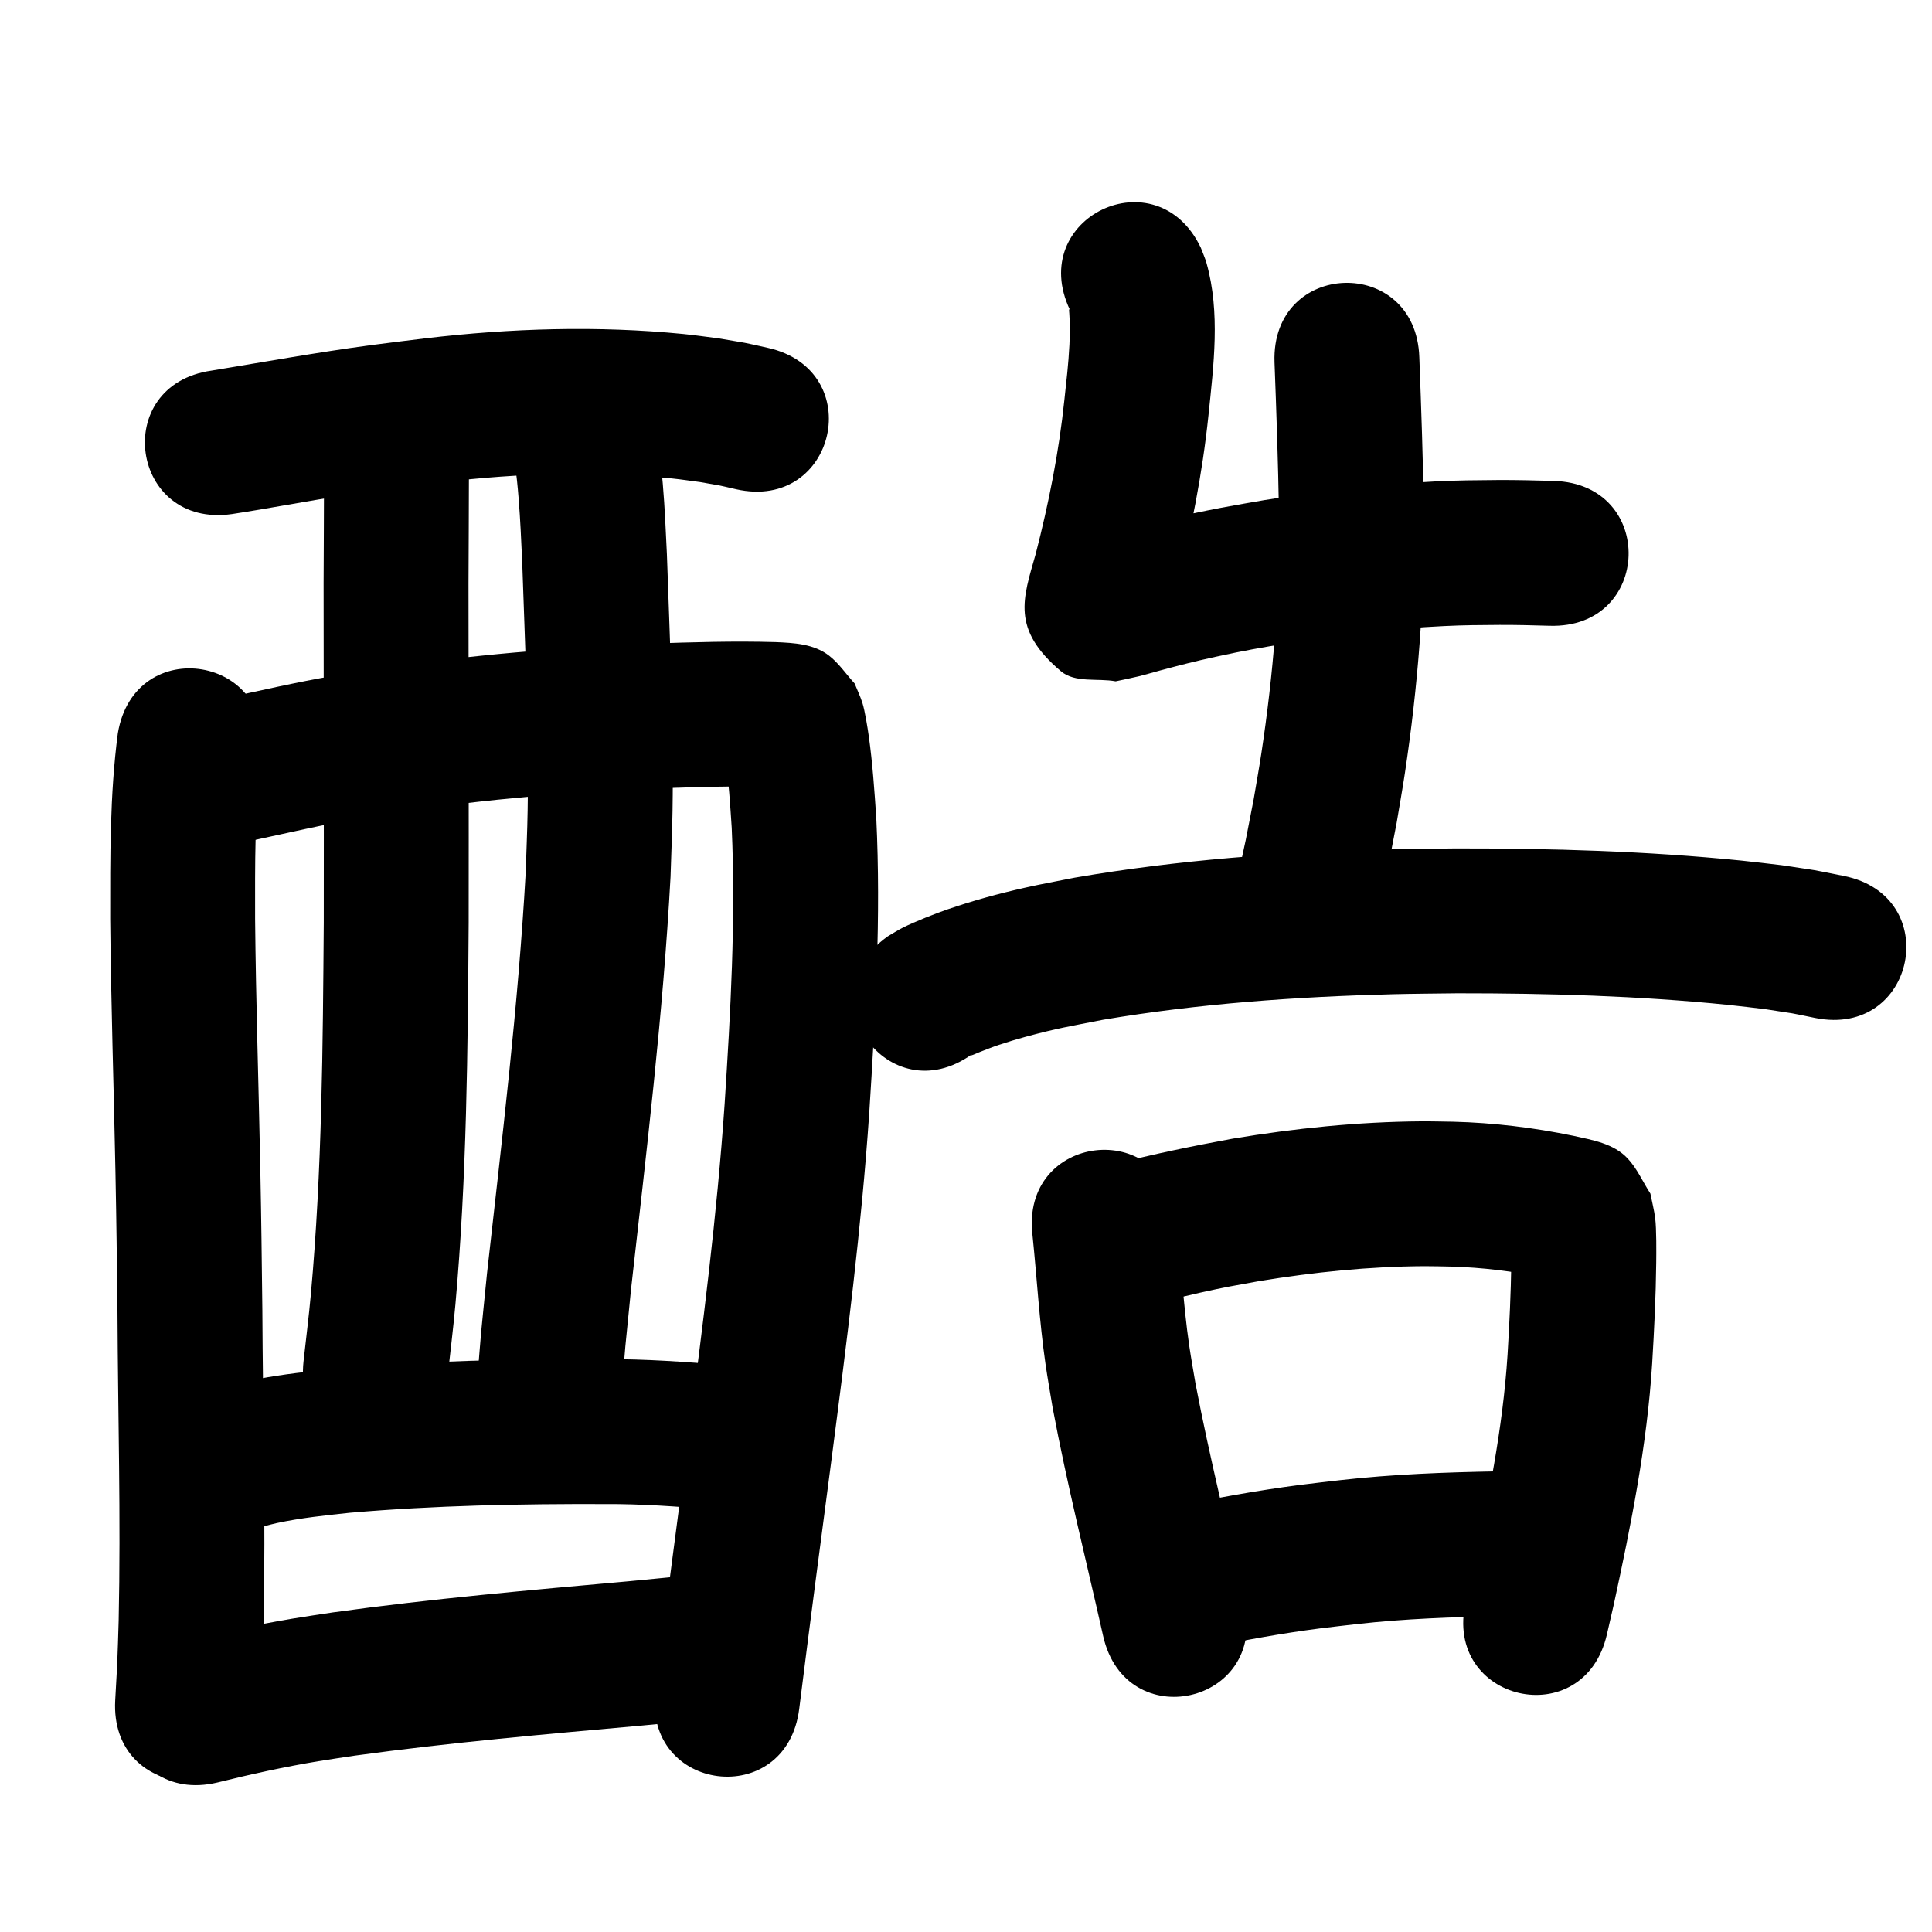
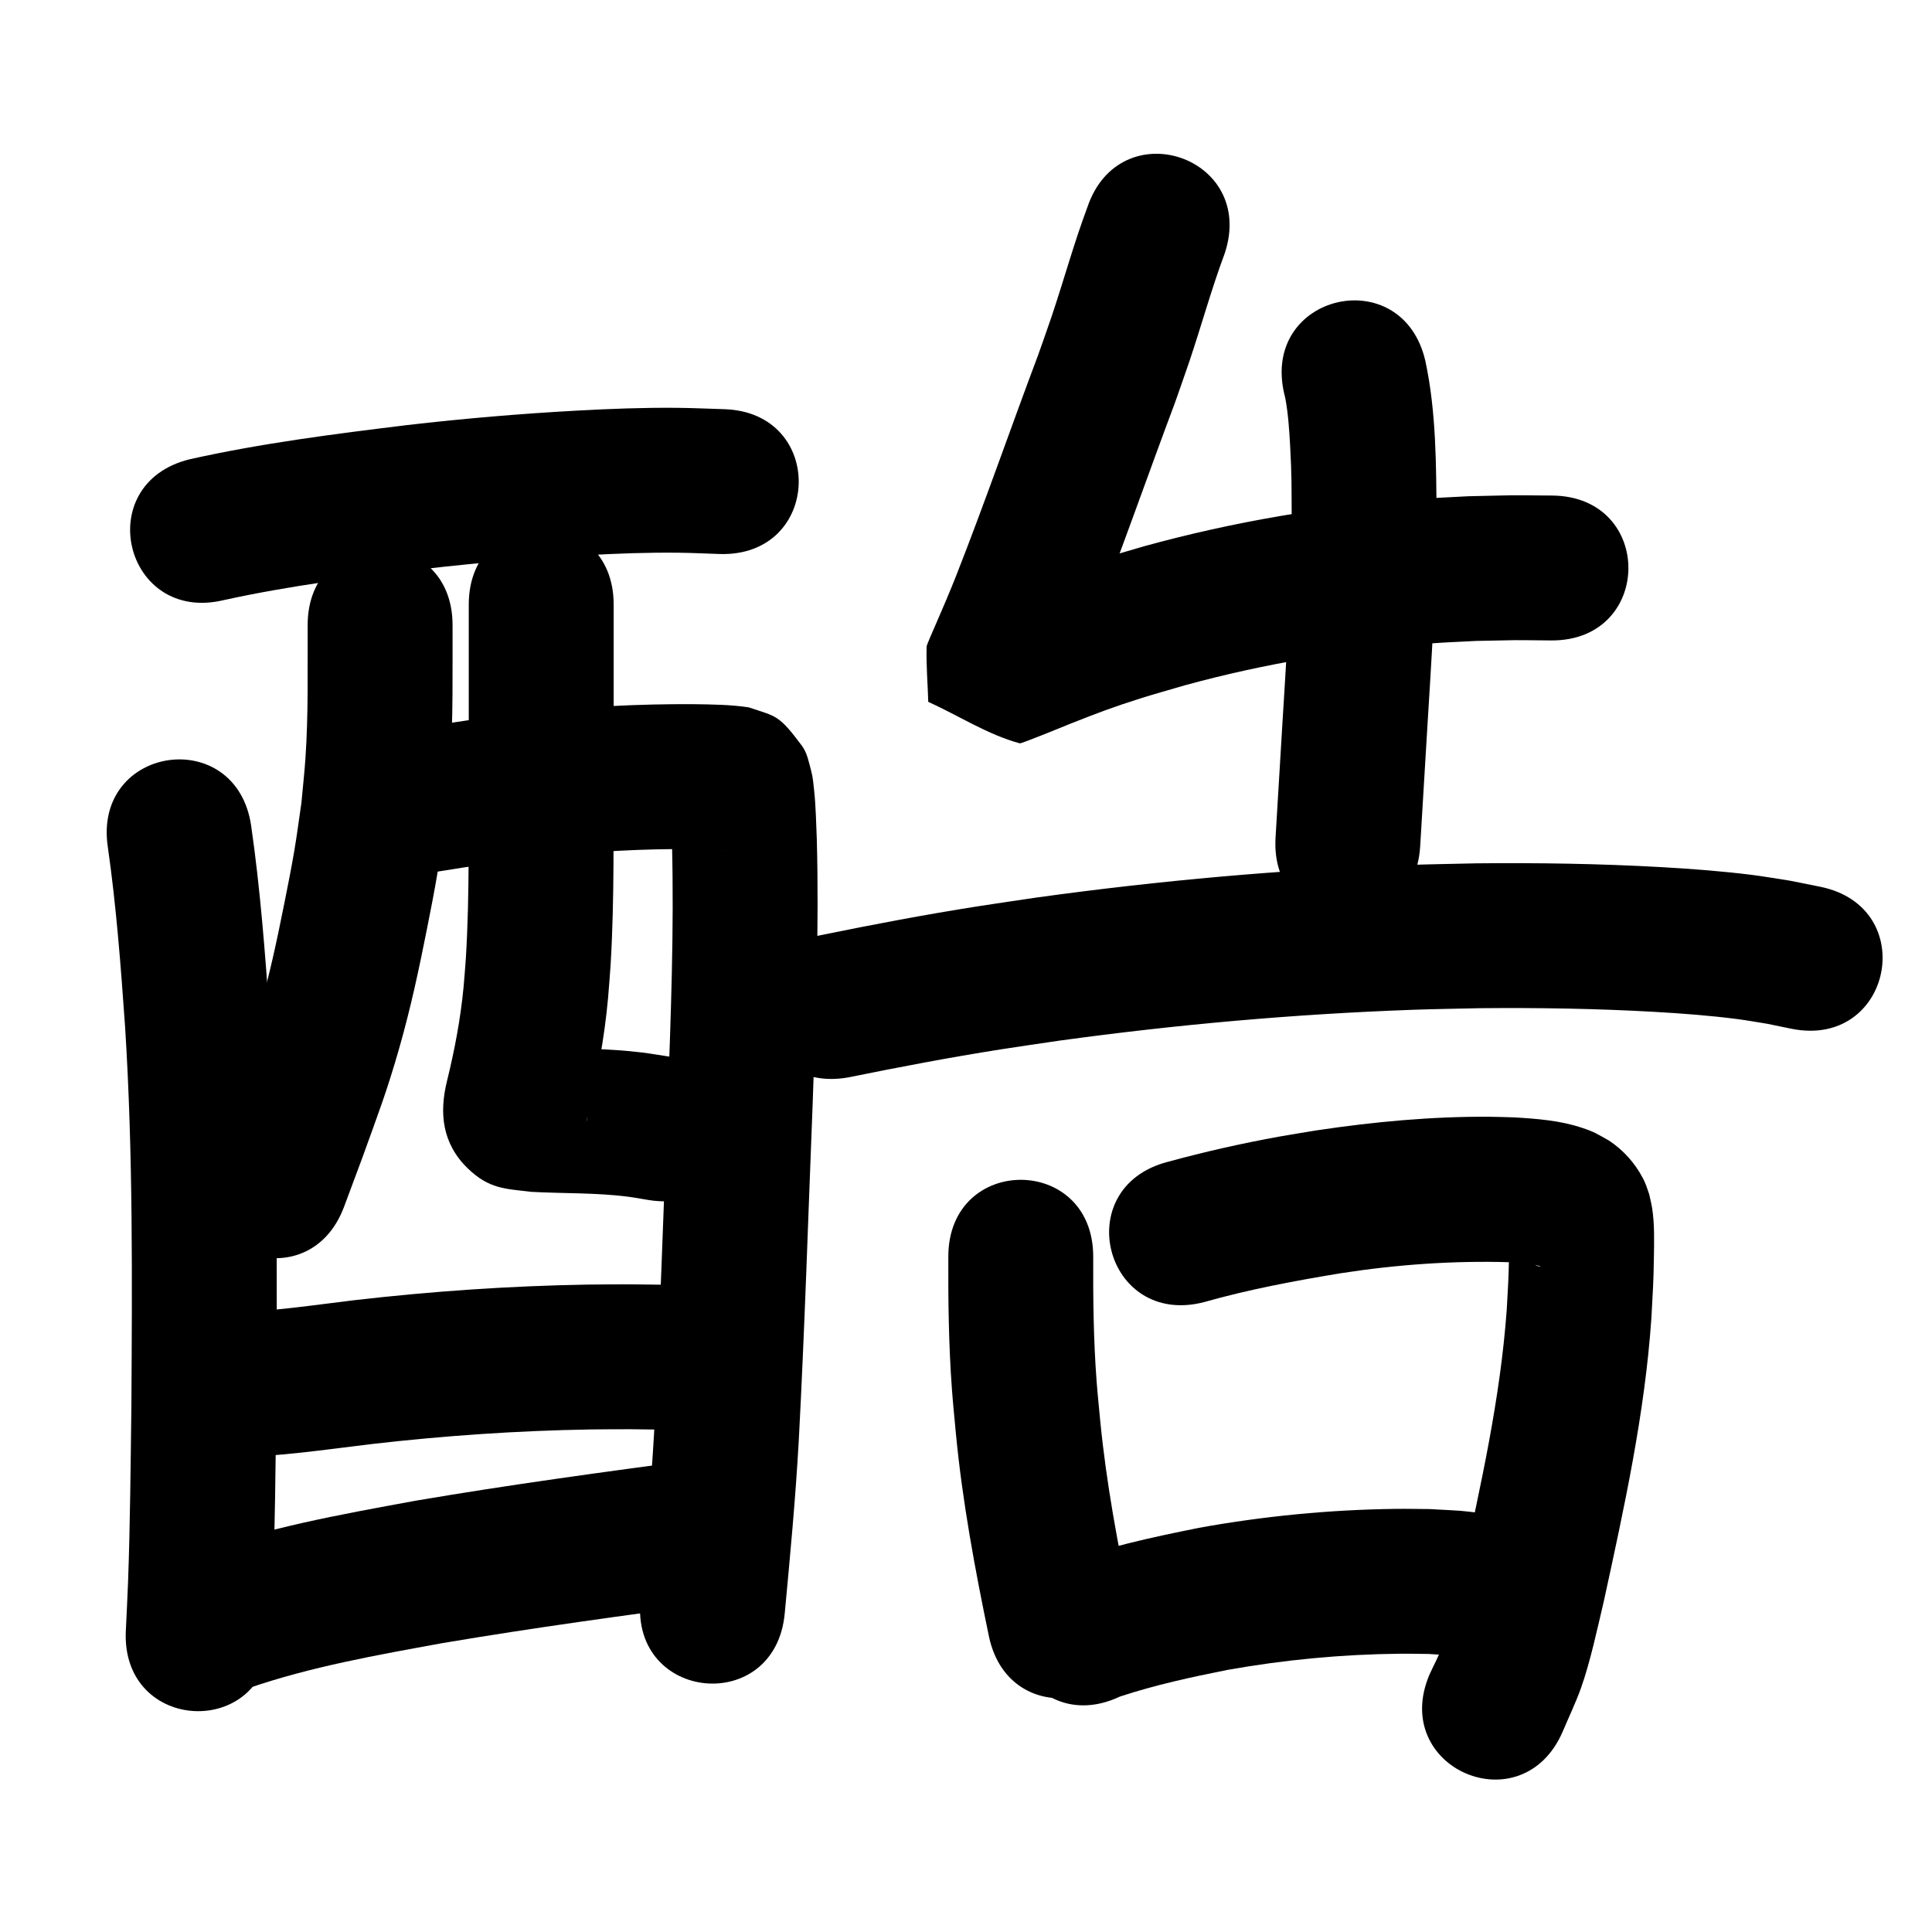
<svg xmlns="http://www.w3.org/2000/svg" width="1000" height="1000">
-   <path d="m 120.069,266.075 c 19.235,-2.923 38.334,-6.657 57.566,-9.602 22.253,-3.407 28.959,-4.075 51.783,-6.923 39.282,-4.642 79.004,-5.909 118.398,-1.902 4.91,0.499 9.789,1.261 14.683,1.892 13.494,2.408 7.32,1.122 18.555,3.701 51.752,11.587 68.138,-61.602 16.386,-73.188 v 0 c -15.89,-3.496 -7.379,-1.804 -25.562,-4.924 -6.057,-0.75 -12.097,-1.651 -18.171,-2.249 -44.456,-4.375 -89.273,-2.993 -133.593,2.25 -9.496,1.189 -19.003,2.294 -28.488,3.568 -27.494,3.692 -54.775,8.624 -82.139,13.128 -52.502,7.484 -41.919,81.733 10.583,74.25 z" />
-   <path d="m 60.991,379.55 c -4.178,31.843 -3.967,64.09 -3.948,96.144 0.396,43.605 1.861,87.191 2.711,130.788 0.58,29.741 0.687,42.861 1.051,72.567 0.235,53.211 1.776,106.443 0.615,159.654 -0.166,7.617 -0.506,15.229 -0.76,22.844 -0.342,6.163 -0.684,12.327 -1.026,18.49 -2.913,52.953 71.974,57.072 74.887,4.119 v 0 c 0.366,-6.715 0.733,-13.429 1.099,-20.144 0.265,-8.135 0.619,-16.268 0.795,-24.405 1.16,-53.819 -0.363,-107.659 -0.615,-161.477 -0.37,-30.156 -0.474,-43.12 -1.064,-73.325 -0.84,-43.061 -2.281,-86.111 -2.692,-129.18 -0.035,-27.906 -0.244,-55.949 2.923,-83.718 8.738,-52.308 -65.237,-64.665 -73.975,-12.357 z" />
-   <path d="m 129.057,435.384 c 19.331,-4.118 38.569,-8.682 58.067,-11.969 7.06,-1.19 14.151,-2.194 21.227,-3.291 43.566,-6.575 87.499,-10.101 131.49,-12.059 19.803,-0.628 39.625,-1.355 59.438,-0.742 0.527,0.023 3.518,0.144 4.37,0.212 0.264,0.021 -0.533,0.014 -0.795,-0.022 -1.174,-0.159 -2.391,-0.172 -3.51,-0.561 -3.55,-1.232 -7.389,-2.068 -10.43,-4.276 -4.502,-3.269 -7.843,-7.893 -11.764,-11.839 -0.79,-1.566 -1.433,-3.215 -2.369,-4.699 -0.155,-0.246 -0.081,0.582 -0.045,0.871 0.234,1.892 0.602,3.765 0.852,5.654 1.576,11.898 2.359,23.825 3.146,35.796 2.139,47.694 -0.608,95.443 -3.673,143.033 -3.957,57.814 -11.391,115.296 -18.847,172.738 -5.723,43.644 -11.505,87.28 -16.957,130.959 -6.569,52.625 67.853,61.915 74.422,9.29 v 0 c 5.437,-43.558 11.204,-87.073 16.911,-130.597 7.663,-59.051 15.272,-118.147 19.316,-177.582 3.26,-50.85 6.122,-101.874 3.661,-152.83 -0.956,-14.178 -1.907,-28.313 -3.881,-42.394 -0.591,-4.218 -2.021,-13.248 -3.324,-17.321 -1.097,-3.429 -2.689,-6.68 -4.033,-10.02 -4.401,-4.789 -8.073,-10.37 -13.203,-14.368 -7.852,-6.118 -18.192,-6.608 -27.591,-7.012 -21.686,-0.638 -43.38,0.039 -65.055,0.783 -46.73,2.11 -93.398,5.861 -139.673,12.877 -7.784,1.218 -15.586,2.331 -23.353,3.653 -20.079,3.417 -39.91,8.045 -59.816,12.315 -51.9,10.902 -36.483,84.3 15.418,73.398 z" />
-   <path d="m 167.712,245.951 c 0.014,18.638 -0.183,37.274 -0.217,55.912 0.037,58.514 0.175,117.029 0.087,175.543 -0.483,64.151 -0.876,128.451 -6.668,192.396 -1.053,11.63 -2.536,23.216 -3.804,34.825 -5.724,52.723 68.838,60.818 74.562,8.094 v 0 c 1.348,-12.489 2.92,-24.956 4.044,-37.467 5.904,-65.724 6.394,-131.803 6.867,-197.737 0.087,-58.507 -0.05,-117.013 -0.087,-175.52 0.033,-18.683 0.233,-37.364 0.217,-56.047 0,-53.033 -75,-53.033 -75,0 z" />
-   <path d="m 265.918,235.898 c -0.811,1.301 -0.044,-0.035 0.552,3.963 0.882,5.922 1.483,11.982 1.953,17.933 0.968,12.256 1.237,20.013 1.853,32.637 1.432,43.025 3.553,86.077 2.827,129.141 -0.18,10.668 -0.664,21.328 -0.997,31.992 -3.9,69.465 -12.327,138.565 -20.045,207.679 -4.004,40.245 -2.207,20.377 -5.421,59.6 -4.32,52.857 70.43,58.967 74.751,6.11 v 0 c 3.066,-37.612 1.343,-18.482 5.207,-57.386 7.941,-71.115 16.606,-142.219 20.473,-213.705 0.344,-11.399 0.847,-22.794 1.032,-34.196 0.72,-44.321 -1.419,-88.631 -2.918,-132.912 -0.672,-13.594 -1.007,-22.929 -2.121,-36.283 -0.951,-11.395 -2.107,-22.953 -4.915,-34.072 -0.618,-2.446 -1.443,-4.834 -2.165,-7.251 -18.917,-49.545 -88.983,-22.792 -70.067,26.752 z" />
-   <path d="m 133.659,790.675 c -0.086,0.133 -0.412,0.435 -0.258,0.4 1.224,-0.283 2.389,-0.779 3.583,-1.168 2.044,-0.514 4.073,-1.098 6.133,-1.543 12.577,-2.715 25.294,-4.01 38.07,-5.378 43.904,-3.776 87.987,-4.639 132.031,-4.491 18.583,-0.095 37.103,1.228 55.601,2.807 52.846,4.448 59.137,-70.287 6.291,-74.736 v 0 c -20.514,-1.705 -41.051,-3.168 -61.656,-3.071 -46.834,-0.137 -93.714,0.797 -140.391,4.932 -26.256,2.902 -53.439,5.477 -77.368,17.566 -45.737,26.844 -7.774,91.526 37.963,64.682 z" />
-   <path d="m 112.581,922.612 c 17.267,-4.284 34.654,-8.096 52.209,-11.012 6.32,-1.049 12.665,-1.94 18.997,-2.91 49.369,-6.792 99.036,-11.107 148.657,-15.564 8.176,-0.79 16.352,-1.58 24.529,-2.37 52.787,-5.102 45.572,-79.754 -7.215,-74.652 v 0 c -8.008,0.774 -16.016,1.548 -24.023,2.323 -51.193,4.599 -102.434,9.062 -153.358,16.136 -7.007,1.083 -14.027,2.079 -21.02,3.25 -18.861,3.159 -37.551,7.235 -56.11,11.83 -51.597,12.257 -34.262,85.227 17.335,72.969 z" />
-   <path d="m 553.806,160.446 c -0.136,-0.121 -0.374,-0.542 -0.408,-0.363 -0.136,0.704 0.035,1.434 0.063,2.15 0.084,2.082 0.265,4.162 0.275,6.246 0.015,3.317 -0.033,6.636 -0.203,9.948 -0.538,10.473 -1.503,18.083 -2.622,28.662 -2.815,26.915 -8.087,53.468 -14.843,79.648 -6.573,23.184 -12.748,38.866 13.032,60.675 7.341,6.21 18.91,3.491 28.366,5.236 3.953,-0.857 7.93,-1.613 11.86,-2.571 3.754,-0.915 7.45,-2.051 11.184,-3.047 10.859,-2.895 17.337,-4.594 28.573,-7.045 17.023,-3.712 20.912,-4.202 38.524,-7.299 26.423,-4.219 53.047,-7.35 79.784,-8.633 11.259,-0.54 17.771,-0.502 28.795,-0.601 8.632,-0.032 17.261,0.189 25.887,0.45 53.009,1.584 55.249,-73.383 2.24,-74.967 v 0 c -9.617,-0.285 -19.235,-0.526 -28.857,-0.479 -12.884,0.134 -19.578,0.089 -32.832,0.749 -29.51,1.47 -58.898,4.923 -88.059,9.624 -7.447,1.32 -14.912,2.541 -22.34,3.96 -20.382,3.893 -40.773,8.509 -60.675,14.426 -0.789,0.235 -1.538,0.59 -2.306,0.886 6.756,2.043 15.469,0.953 20.268,6.129 23.766,25.638 17.11,21.906 14.802,37.239 -0.128,0.849 0.372,-1.677 0.595,-2.507 1.218,-4.526 2.655,-8.992 3.796,-13.541 7.636,-29.771 13.618,-59.957 16.804,-90.555 2.67,-25.929 6.177,-53.005 -0.98,-78.567 -0.768,-2.745 -1.979,-5.346 -2.968,-8.018 -22.744,-47.908 -90.497,-15.743 -67.753,32.165 z" />
-   <path d="m 659.68,187.422 c 0.994,26.091 1.894,52.18 2.317,78.288 0.499,41.599 -2.883,83.168 -9.131,124.279 -1.207,7.941 -2.651,15.843 -3.977,23.765 -5.421,27.791 -2.664,14.433 -8.21,40.086 -11.185,51.84 62.128,67.658 73.313,15.817 v 0 c 5.99,-27.815 3.007,-13.295 8.876,-43.574 1.436,-8.646 3.001,-17.271 4.307,-25.938 6.761,-44.883 10.363,-90.262 9.812,-135.666 -0.44,-26.532 -1.329,-53.046 -2.348,-79.562 -1.771,-53.003 -76.729,-50.499 -74.958,2.504 z" />
-   <path d="m 502.993,545.762 c -0.122,0.184 -0.577,0.616 -0.366,0.552 1.613,-0.492 3.124,-1.273 4.7,-1.875 3.219,-1.228 6.414,-2.524 9.683,-3.611 4.485,-1.491 9.005,-2.881 13.566,-4.117 17.032,-4.614 22.333,-5.311 40.386,-8.891 49.543,-8.347 99.8,-11.922 149.989,-13.209 11.141,-0.286 22.288,-0.319 33.431,-0.478 46.824,-0.023 93.727,1.288 140.337,6.014 6.301,0.639 12.583,1.456 18.874,2.185 18.637,2.899 9.98,1.315 26.004,4.578 52.002,10.408 66.72,-63.134 14.719,-73.542 v 0 c -20.285,-4.005 -9.577,-2.11 -32.149,-5.545 -6.936,-0.794 -13.862,-1.683 -20.809,-2.382 -49.182,-4.944 -98.665,-6.361 -148.07,-6.301 -11.713,0.174 -23.428,0.214 -35.138,0.522 -54.191,1.424 -108.449,5.406 -161.912,14.616 -8.532,1.722 -17.105,3.254 -25.596,5.167 -14.173,3.194 -26.453,6.552 -40.096,11.205 -5.971,2.036 -17.224,6.48 -23.185,9.47 -2.718,1.363 -5.265,3.043 -7.897,4.564 -43.187,30.779 0.34,91.855 43.528,61.076 z" />
-   <path d="m 534.431,639.444 c 2.285,22.154 3.527,44.399 6.705,66.46 1.09,7.57 2.461,15.097 3.691,22.646 7.428,39.667 17.314,78.81 26.142,118.176 11.606,51.748 84.788,35.335 73.182,-16.413 v 0 c -8.514,-37.958 -18.011,-75.705 -25.316,-113.923 -1.09,-6.574 -2.305,-13.129 -3.27,-19.724 -3.218,-21.99 -4.267,-44.193 -6.681,-66.269 -6.396,-52.646 -80.848,-43.601 -74.453,9.045 z" />
-   <path d="m 583.793,677.315 c 2.036,-0.316 4.085,-0.556 6.108,-0.947 10.376,-2.004 20.58,-4.907 30.895,-7.191 14.568,-3.226 15.656,-3.274 30.897,-6.067 28.293,-4.635 56.939,-7.598 85.632,-7.734 4.608,-0.022 9.215,0.142 13.822,0.213 16.14,0.468 32.176,2.408 47.966,5.728 0.034,0.007 5.734,1.249 6.185,1.353 0.333,0.077 1.322,0.355 0.992,0.266 -4.779,-1.289 -7.878,-1.902 -12.51,-6.282 -4.11,-3.886 -6.771,-9.062 -10.157,-13.593 -0.449,-1.143 -0.417,-4.232 -1.345,-3.428 -1.148,0.994 0.045,3.038 0.042,4.557 -0.005,3.068 -0.02,6.136 -0.065,9.204 -0.235,15.968 -0.977,31.854 -1.955,47.793 -2.435,38.284 -10.166,75.86 -18.274,113.258 -1.125,4.895 -2.25,9.791 -3.375,14.686 -11.866,51.688 61.232,68.47 73.098,16.782 v 0 c 1.192,-5.195 2.383,-10.39 3.575,-15.585 8.913,-41.156 17.211,-82.464 19.837,-124.597 1.043,-17.362 1.903,-34.677 2.092,-52.073 0.057,-5.233 0.179,-17.593 -0.529,-23.109 -0.551,-4.292 -1.655,-8.494 -2.482,-12.741 -3.939,-6.079 -6.854,-12.961 -11.818,-18.237 -7.314,-7.775 -18.245,-9.488 -28.01,-11.676 -20.5,-4.245 -41.311,-6.776 -62.256,-7.299 -5.554,-0.066 -11.108,-0.24 -16.662,-0.198 -32.634,0.248 -65.212,3.604 -97.384,8.952 -20.722,3.83 -41.367,8.014 -61.766,13.337 -52.771,5.265 -45.325,79.895 7.446,74.629 z" />
-   <path d="m 625.383,852.877 c 19.099,-4.037 38.319,-7.491 57.683,-9.993 6.455,-0.834 12.928,-1.518 19.392,-2.277 24.631,-2.766 49.396,-3.637 74.158,-4.058 53.025,-0.931 51.708,-75.919 -1.316,-74.988 v 0 c -27.258,0.492 -54.519,1.486 -81.63,4.564 -7.074,0.839 -14.159,1.593 -21.223,2.516 -21.695,2.834 -43.241,6.704 -64.624,11.322 -51.559,12.418 -33.998,85.333 17.561,72.915 z" />
+   <path d="m 115.96,310.584 c 34.262,-7.513 69.081,-11.878 103.864,-16.117 27.821,-3.212 55.738,-5.585 83.704,-7.093 16.308,-0.879 31.255,-1.459 47.541,-1.29 7.156,0.074 14.307,0.447 21.46,0.67 53.009,1.58 55.244,-73.387 2.234,-74.967 v 0 c -8.159,-0.233 -16.314,-0.63 -24.476,-0.699 -17.543,-0.149 -34.034,0.485 -51.57,1.44 -29.394,1.602 -58.737,4.109 -87.979,7.491 -37.674,4.605 -75.387,9.393 -112.466,17.68 -51.537,12.508 -33.848,85.392 17.689,72.884 z" />
+   <path d="m 55.796,438.309 c 4.425,30.855 6.748,61.968 8.943,93.045 4.159,65.484 3.656,131.132 3.265,196.709 -0.41,30.187 -0.614,60.384 -1.715,90.557 -0.311,8.54 -0.778,17.073 -1.167,25.609 -2.402,52.979 72.521,56.376 74.923,3.397 v 0 c 0.405,-8.971 0.889,-17.939 1.215,-26.914 1.115,-30.721 1.329,-61.467 1.742,-92.203 0.402,-67.493 0.876,-135.06 -3.451,-202.454 -2.341,-32.963 -4.832,-65.96 -9.557,-98.683 -7.733,-52.466 -81.931,-41.53 -74.198,10.936 z" />
+   <path d="m 202.229,454.473 c 2.831,-0.323 5.669,-0.586 8.493,-0.968 12.96,-1.757 25.846,-4.08 38.793,-5.939 17.294,-2.483 15.098,-2.102 32.662,-4.11 25.35,-2.771 50.813,-4.156 76.308,-3.976 4.867,0.069 9.733,0.211 14.595,0.424 0.833,0.036 1.667,0.065 2.5,0.12 0.116,0.008 0.46,0.078 0.343,0.068 -0.635,-0.052 -1.268,-0.13 -1.902,-0.195 -12.771,-3.871 -10.823,-2.051 -23.671,-15.99 -1.708,-1.853 -1.935,-4.678 -3.27,-6.815 -0.254,-0.406 -0.109,0.956 -0.091,1.434 0.089,2.385 0.305,4.765 0.412,7.149 0.175,3.868 0.29,7.738 0.434,11.607 1.097,44.039 -0.605,88.08 -2.182,132.085 -2.285,57.503 -4.053,115.022 -7.113,172.49 -1.626,28.818 -4.341,57.555 -7.04,86.287 -4.959,52.801 69.712,59.814 74.671,7.013 v 0 c 2.793,-29.74 5.589,-59.487 7.262,-89.317 3.077,-57.902 4.877,-115.853 7.171,-173.79 1.641,-45.864 3.387,-91.767 2.174,-137.666 -0.288,-7.25 -0.558,-17.725 -1.366,-25.129 -0.375,-3.431 -0.635,-6.909 -1.545,-10.239 -1.221,-4.468 -2.043,-9.323 -4.814,-13.034 -12.164,-16.292 -13.155,-15.003 -27.477,-19.849 -9.473,-1.435 -19.045,-1.502 -28.614,-1.651 -28.514,-0.165 -56.996,1.334 -85.346,4.464 -6.1,0.704 -12.208,1.343 -18.3,2.112 -19.266,2.433 -38.407,5.723 -57.615,8.552 -52.936,3.201 -48.409,78.064 4.527,74.863 z" />
+   <path d="m 159.242,323.559 c -0.096,22.989 0.429,46.006 -1.145,68.963 -0.528,7.695 -1.393,15.362 -2.09,23.044 -1.216,8.21 -2.258,16.447 -3.647,24.629 -1.529,9.007 -3.308,17.971 -5.105,26.928 -3.999,19.93 -7.525,36.765 -13.125,56.283 -5.548,19.337 -10.354,31.64 -17.169,50.473 -3.047,8.173 -6.093,16.345 -9.14,24.518 -18.52,49.694 51.758,75.886 70.278,26.192 v 0 c 3.138,-8.422 6.276,-16.845 9.415,-25.267 8.074,-22.46 12.686,-34.131 19.287,-57.371 5.882,-20.707 9.962,-39.854 14.157,-60.943 1.985,-9.978 3.953,-19.963 5.618,-30 1.587,-9.566 2.757,-19.196 4.136,-28.794 0.772,-8.818 1.727,-17.622 2.315,-26.454 1.599,-24.037 1.144,-48.131 1.215,-72.201 0,-53.033 -75,-53.033 -75,0 z" />
+   <path d="m 242.632,312.925 c 0,27.329 0,54.658 0,81.987 -0.273,33.724 0.57,67.511 -1.515,101.196 -0.306,4.942 -0.783,9.872 -1.174,14.807 -1.562,16.424 -4.646,32.65 -8.586,48.655 -4.049,16.402 -2.609,32.261 10.826,45.248 11.144,10.772 19.745,10.455 32.595,12.065 16.778,0.932 33.693,0.378 50.391,2.544 3.636,0.472 7.24,1.169 10.859,1.754 52.408,8.118 63.889,-65.998 11.481,-74.116 v 0 c -5.148,-0.773 -10.276,-1.687 -15.443,-2.32 -17.032,-2.089 -34.245,-1.991 -51.364,-2.628 4.19,3.823 10.551,5.029 14.208,9.364 4.31,5.108 6.805,11.609 8.973,17.931 0.944,2.753 0.272,5.821 0.169,8.73 -0.029,0.815 -0.726,3.18 -0.562,2.381 0.212,-1.031 0.47,-2.052 0.705,-3.079 4.887,-19.963 8.653,-40.209 10.52,-60.695 0.44,-5.723 0.974,-11.44 1.321,-17.169 2.111,-34.844 1.361,-69.786 1.596,-104.67 0,-27.329 0,-54.658 0,-81.987 0,-53.033 -75,-53.033 -75,0 z" />
+   <path d="m 119.578,754.359 c 24.432,-0.377 48.699,-4.009 72.92,-6.937 37.651,-4.323 75.501,-6.929 113.397,-7.546 6.7,-0.109 13.402,-0.074 20.103,-0.111 5.78,0.068 11.56,0.136 17.339,0.205 53.03,0.608 53.89,-74.387 0.861,-74.995 v 0 c -6.215,-0.069 -12.43,-0.139 -18.645,-0.208 -7.216,0.045 -14.433,0.014 -21.648,0.136 -40.24,0.682 -80.431,3.462 -120.411,8.062 -21.235,2.568 -42.511,5.806 -63.917,6.395 -53.033,0 -53.033,75 0,75 z" />
+   <path d="m 128.588,873.809 c 32.546,-11.193 66.594,-17.154 100.358,-23.324 47.334,-8.007 94.912,-14.471 142.497,-20.782 52.572,-6.974 42.71,-81.322 -9.862,-74.349 v 0 c -48.805,6.475 -97.602,13.109 -146.145,21.358 -39.124,7.179 -78.651,14.176 -116.084,28.03 -48.838,20.673 -19.602,89.74 29.236,69.067 z" />
+   <path d="m 562.75,107.469 c -6.924,18.519 -12.127,37.61 -18.433,56.337 -2.215,6.579 -4.581,13.107 -6.871,19.66 -14.308,38.02 -27.573,76.429 -42.425,114.243 -3.575,9.056 -7.424,17.998 -11.31,26.923 -0.207,0.476 -4.062,9.191 -4.085,9.929 -0.299,9.57 0.56,19.141 0.84,28.712 15.795,7.159 30.65,16.933 47.386,21.477 0.892,0.242 25.551,-9.915 26.386,-10.244 13.549,-5.345 21.683,-8.476 35.918,-12.974 7.686,-2.429 15.463,-4.561 23.195,-6.841 41.69,-11.416 84.519,-18.48 127.614,-21.685 7.722,-0.574 15.463,-0.844 23.195,-1.267 26.853,-0.509 13.976,-0.457 38.63,-0.245 53.031,0.414 53.617,-74.584 0.585,-74.998 v 0 c -27.636,-0.195 -13.172,-0.278 -43.392,0.359 -8.678,0.493 -17.366,0.819 -26.033,1.479 -47.938,3.652 -95.561,11.65 -141.914,24.448 -8.724,2.597 -17.501,5.026 -26.173,7.792 -15.703,5.008 -24.935,8.56 -39.791,14.421 -4.298,1.695 -8.603,3.379 -12.847,5.206 -1.101,0.474 -4.167,1.018 -3.175,1.692 12.753,8.662 26.639,15.528 39.958,23.292 -0.087,8.662 -0.373,17.324 -0.261,25.985 0.007,0.577 0.356,-1.099 0.576,-1.632 0.682,-1.65 1.418,-3.276 2.13,-4.913 4.256,-9.785 8.469,-19.589 12.385,-29.517 15.18,-38.713 28.819,-78.001 43.422,-116.933 2.48,-7.117 5.037,-14.208 7.439,-21.352 6.215,-18.481 11.364,-37.312 18.187,-55.589 16.804,-50.3 -54.331,-74.065 -71.135,-23.765 z" />
+   <path d="m 664.689,203.699 c 0.217,0.931 0.48,1.853 0.652,2.794 1.451,7.914 1.989,16.27 2.431,24.261 0.886,15.999 0.693,20.787 0.811,37.646 -0.146,7.854 -0.199,15.71 -0.438,23.561 -0.848,27.855 -2.741,55.671 -4.431,83.483 -2.261,37.193 -1.3,21.246 -3.494,58.087 -3.152,52.939 71.716,57.397 74.867,4.457 v 0 c 2.218,-37.261 1.198,-20.316 3.488,-57.99 2.271,-37.366 4.834,-74.747 5.005,-112.198 -0.24,-27.021 -0.118,-54.447 -5.821,-81.001 -11.95,-51.669 -85.021,-34.769 -73.071,16.9 z" />
+   <path d="m 439.239,557.633 c 26.223,-5.336 52.506,-10.346 78.946,-14.505 10.008,-1.574 20.04,-2.988 30.06,-4.481 60.622,-8.334 121.658,-13.77 182.816,-15.973 11.675,-0.42 23.359,-0.558 35.038,-0.838 30.13,-0.277 60.276,0.194 90.363,1.906 13.855,0.788 28.71,1.912 42.535,3.697 5.26,0.679 10.478,1.647 15.718,2.471 4.17,0.857 8.341,1.715 12.511,2.572 51.98,10.514 66.849,-62.998 14.869,-73.511 v 0 c -5.313,-1.061 -10.626,-2.122 -15.938,-3.183 -6.437,-0.979 -12.852,-2.119 -19.312,-2.937 -15.214,-1.926 -31.779,-3.177 -47.03,-4.034 -31.808,-1.786 -63.678,-2.277 -95.53,-1.959 -12.266,0.3 -24.536,0.454 -36.798,0.901 -63.668,2.319 -127.207,8.006 -190.315,16.709 -10.449,1.562 -20.91,3.04 -31.346,4.685 -26.781,4.221 -53.416,9.258 -79.975,14.684 -52.181,9.466 -38.794,83.262 13.388,73.795 z" />
+   <path d="m 490.847,650.445 c -0.1,22.853 0.183,45.724 1.859,68.527 0.568,7.733 1.382,15.446 2.073,23.169 3.395,35.267 9.863,70.103 17.073,104.754 10.815,51.919 84.239,36.624 73.424,-15.294 v 0 c -6.638,-31.829 -12.646,-63.818 -15.802,-96.212 -0.629,-6.877 -1.371,-13.744 -1.887,-20.63 -1.604,-21.399 -1.836,-42.865 -1.74,-64.313 0,-53.033 -75,-53.033 -75,0 z" />
+   <path d="m 623.233,673.967 c 23.212,-6.579 46.934,-11.018 70.715,-14.936 29.016,-4.507 58.361,-6.594 87.708,-5.702 5.179,0.399 7.605,0.428 12.385,1.268 0.882,0.155 1.754,0.37 2.611,0.63 0.225,0.068 0.846,0.326 0.613,0.349 -0.994,0.096 -3.836,-1.424 -4.063,-1.527 -5.474,-3.109 -8.975,-8.026 -11.238,-13.776 -0.296,-1.054 -0.507,-2.136 -0.888,-3.162 -0.059,-0.159 -0.101,0.329 -0.1,0.498 0.005,1.613 0.107,3.225 0.116,4.839 0.017,2.757 0.015,5.514 -0.037,8.271 -0.229,12.108 -0.475,14.298 -1.177,27.315 -3.319,45.618 -13.337,90.352 -23.055,134.933 -2.789,11.777 -6.204,27.967 -10.45,39.584 -1.749,4.786 -4.227,9.273 -6.341,13.909 -21.088,48.66 47.727,78.483 68.815,29.824 v 0 c 3.166,-7.545 6.752,-14.927 9.497,-22.635 4.762,-13.373 8.511,-30.967 11.758,-44.711 10.573,-48.526 21.29,-97.25 24.67,-146.924 0.743,-14.177 1.077,-17.732 1.282,-31.137 0.127,-8.307 0.378,-17.094 -0.881,-25.357 -0.377,-2.476 -1.029,-4.901 -1.543,-7.352 -1.183,-3.406 -1.709,-5.381 -3.372,-8.516 -4.17,-7.859 -9.997,-14.311 -17.411,-19.266 -6.451,-3.58 -7.041,-4.3 -13.988,-6.632 -11.296,-3.792 -23.311,-4.7 -35.115,-5.394 -4.271,-0.11 -8.54,-0.305 -12.812,-0.331 -29.878,-0.188 -59.717,2.59 -89.242,7.013 -6.416,1.068 -12.848,2.05 -19.249,3.205 -19.507,3.52 -38.869,7.894 -57.991,13.113 -51.343,13.281 -32.56,85.891 18.783,72.61 z" />
+   <path d="m 579.729,878.119 c 18.177,-5.992 36.89,-10.05 55.639,-13.786 29.407,-5.244 59.249,-8.058 89.12,-8.371 4.96,-0.052 9.92,0.083 14.879,0.124 16.08,1.032 8.39,0.3 23.08,2.083 52.681,6.101 61.309,-68.401 8.628,-74.502 v 0 c -20.155,-2.254 -9.757,-1.362 -31.2,-2.579 -5.835,-0.032 -11.67,-0.169 -17.504,-0.096 -34.115,0.431 -68.189,3.725 -101.757,9.807 -24.65,4.976 -49.501,10.162 -72.933,19.512 -47.948,22.661 -15.9,90.469 32.048,67.808 z" />
</svg>
